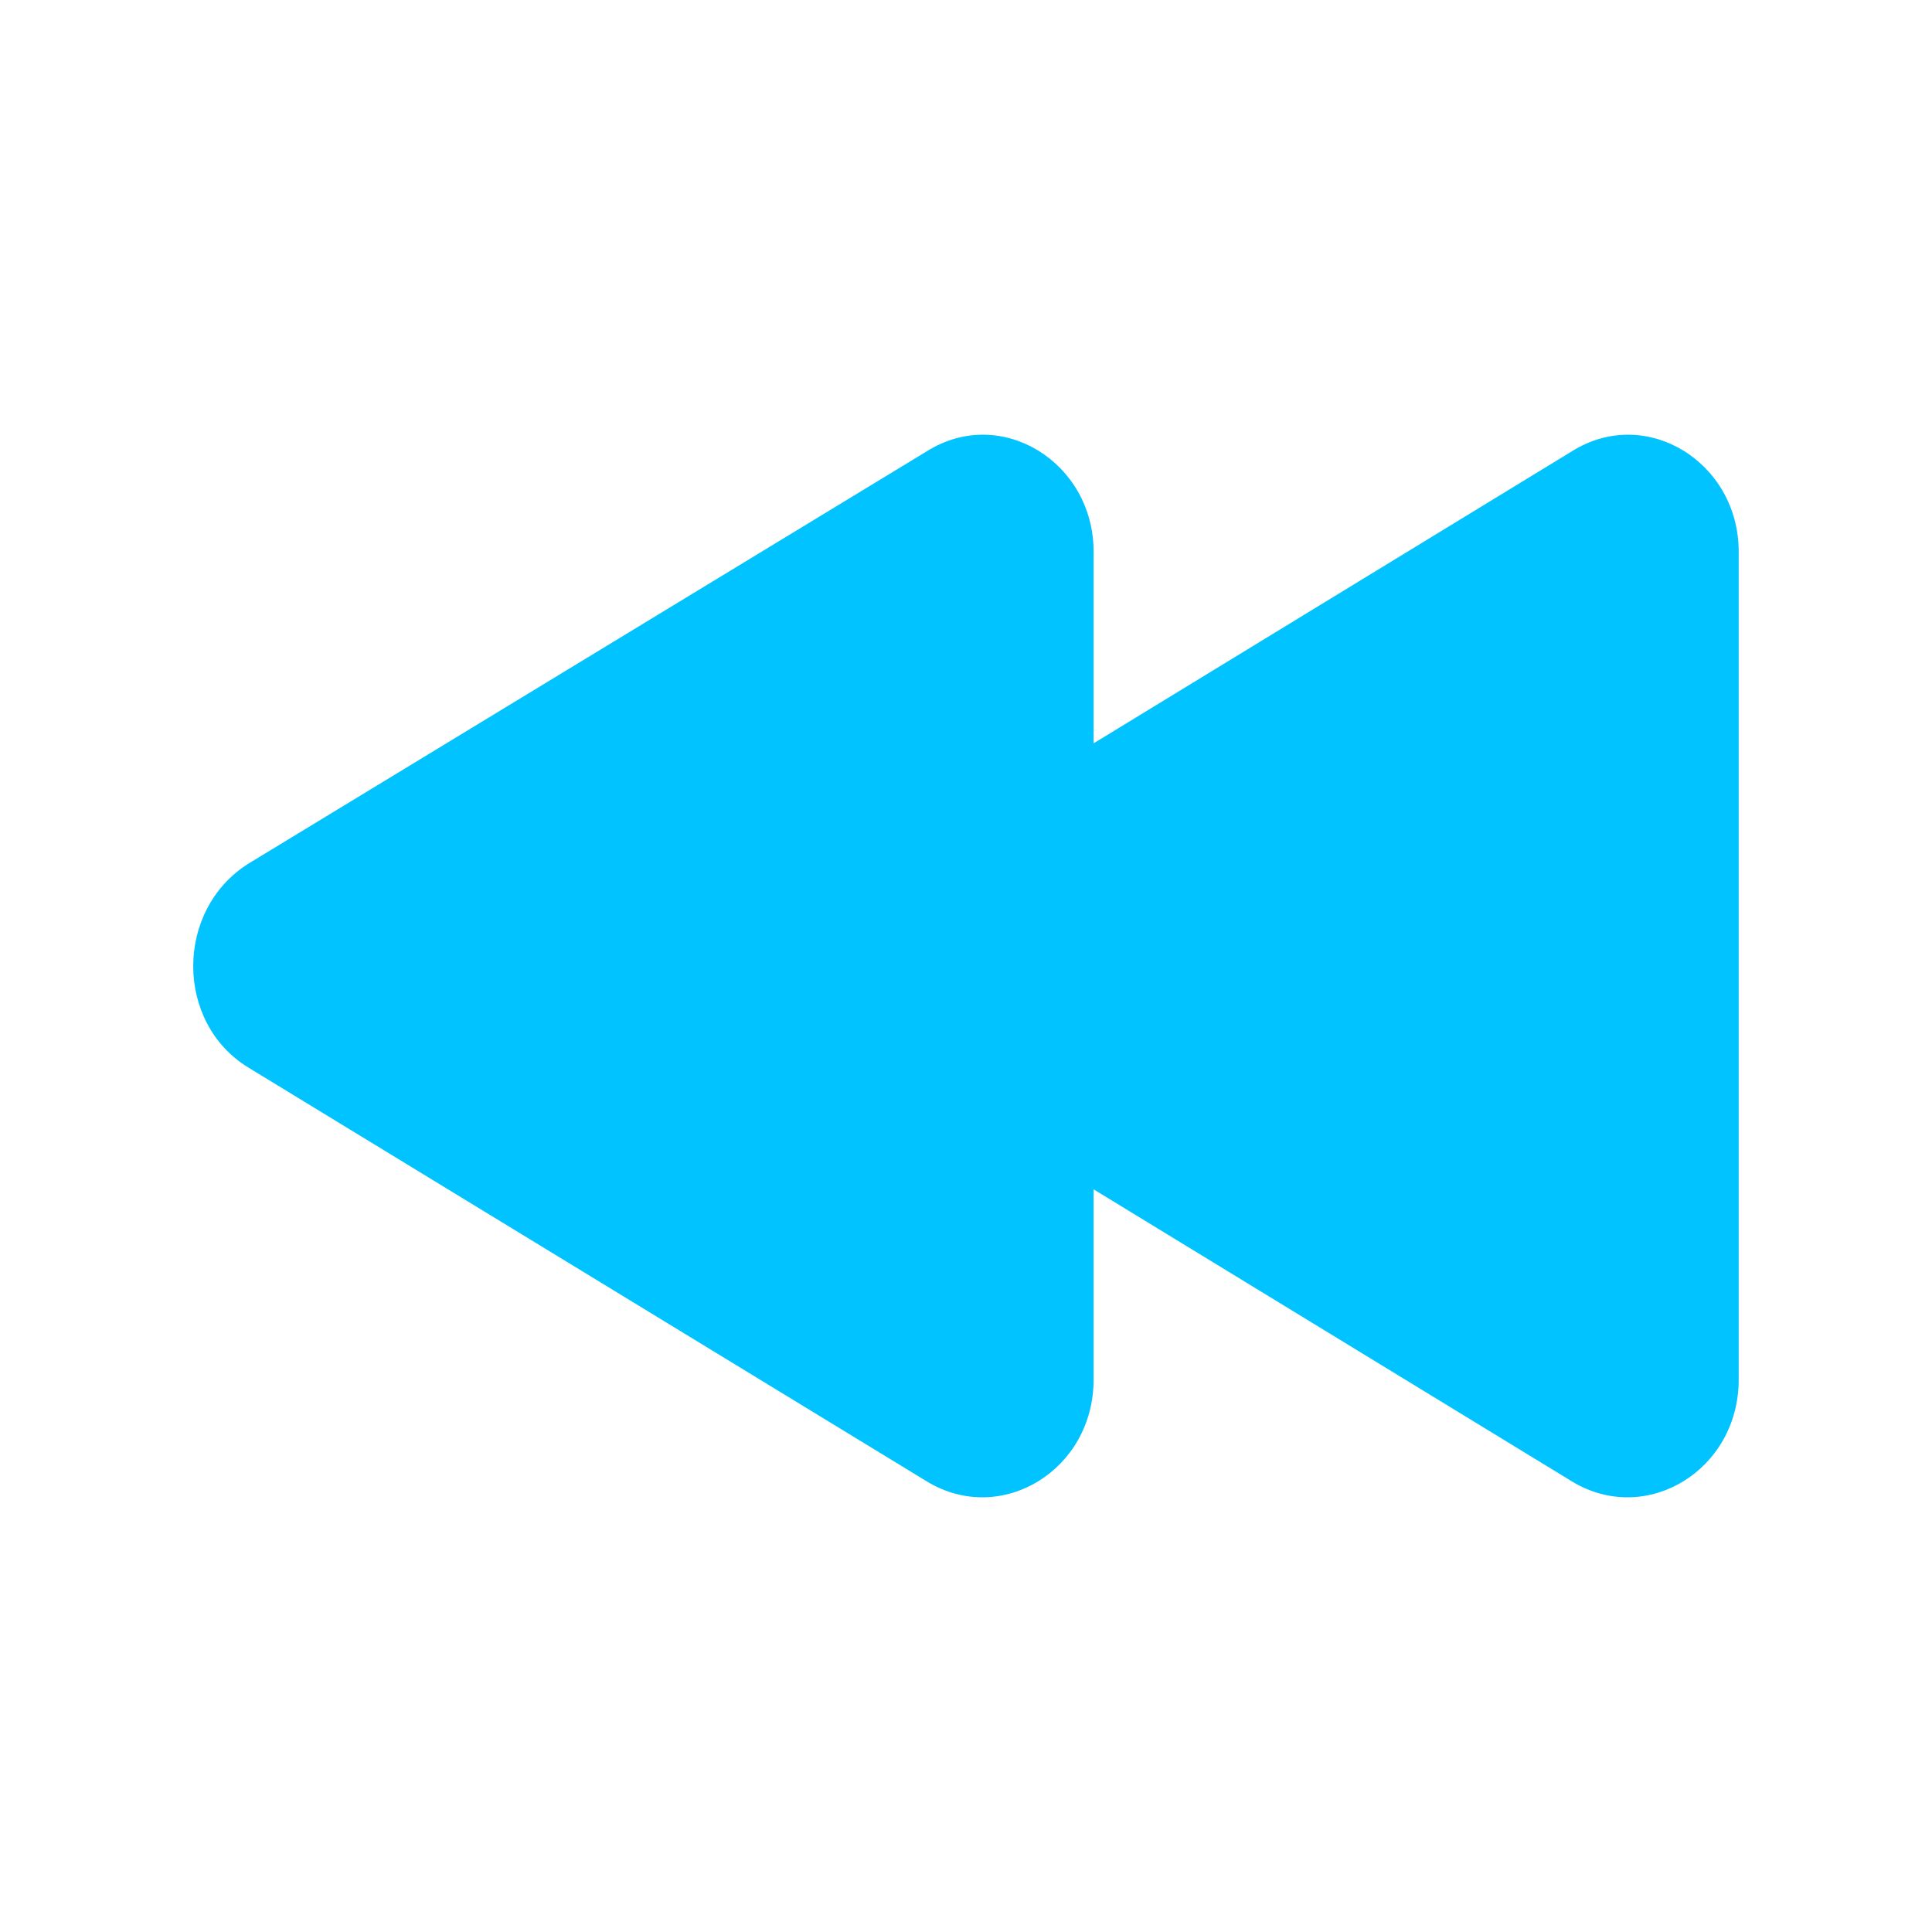
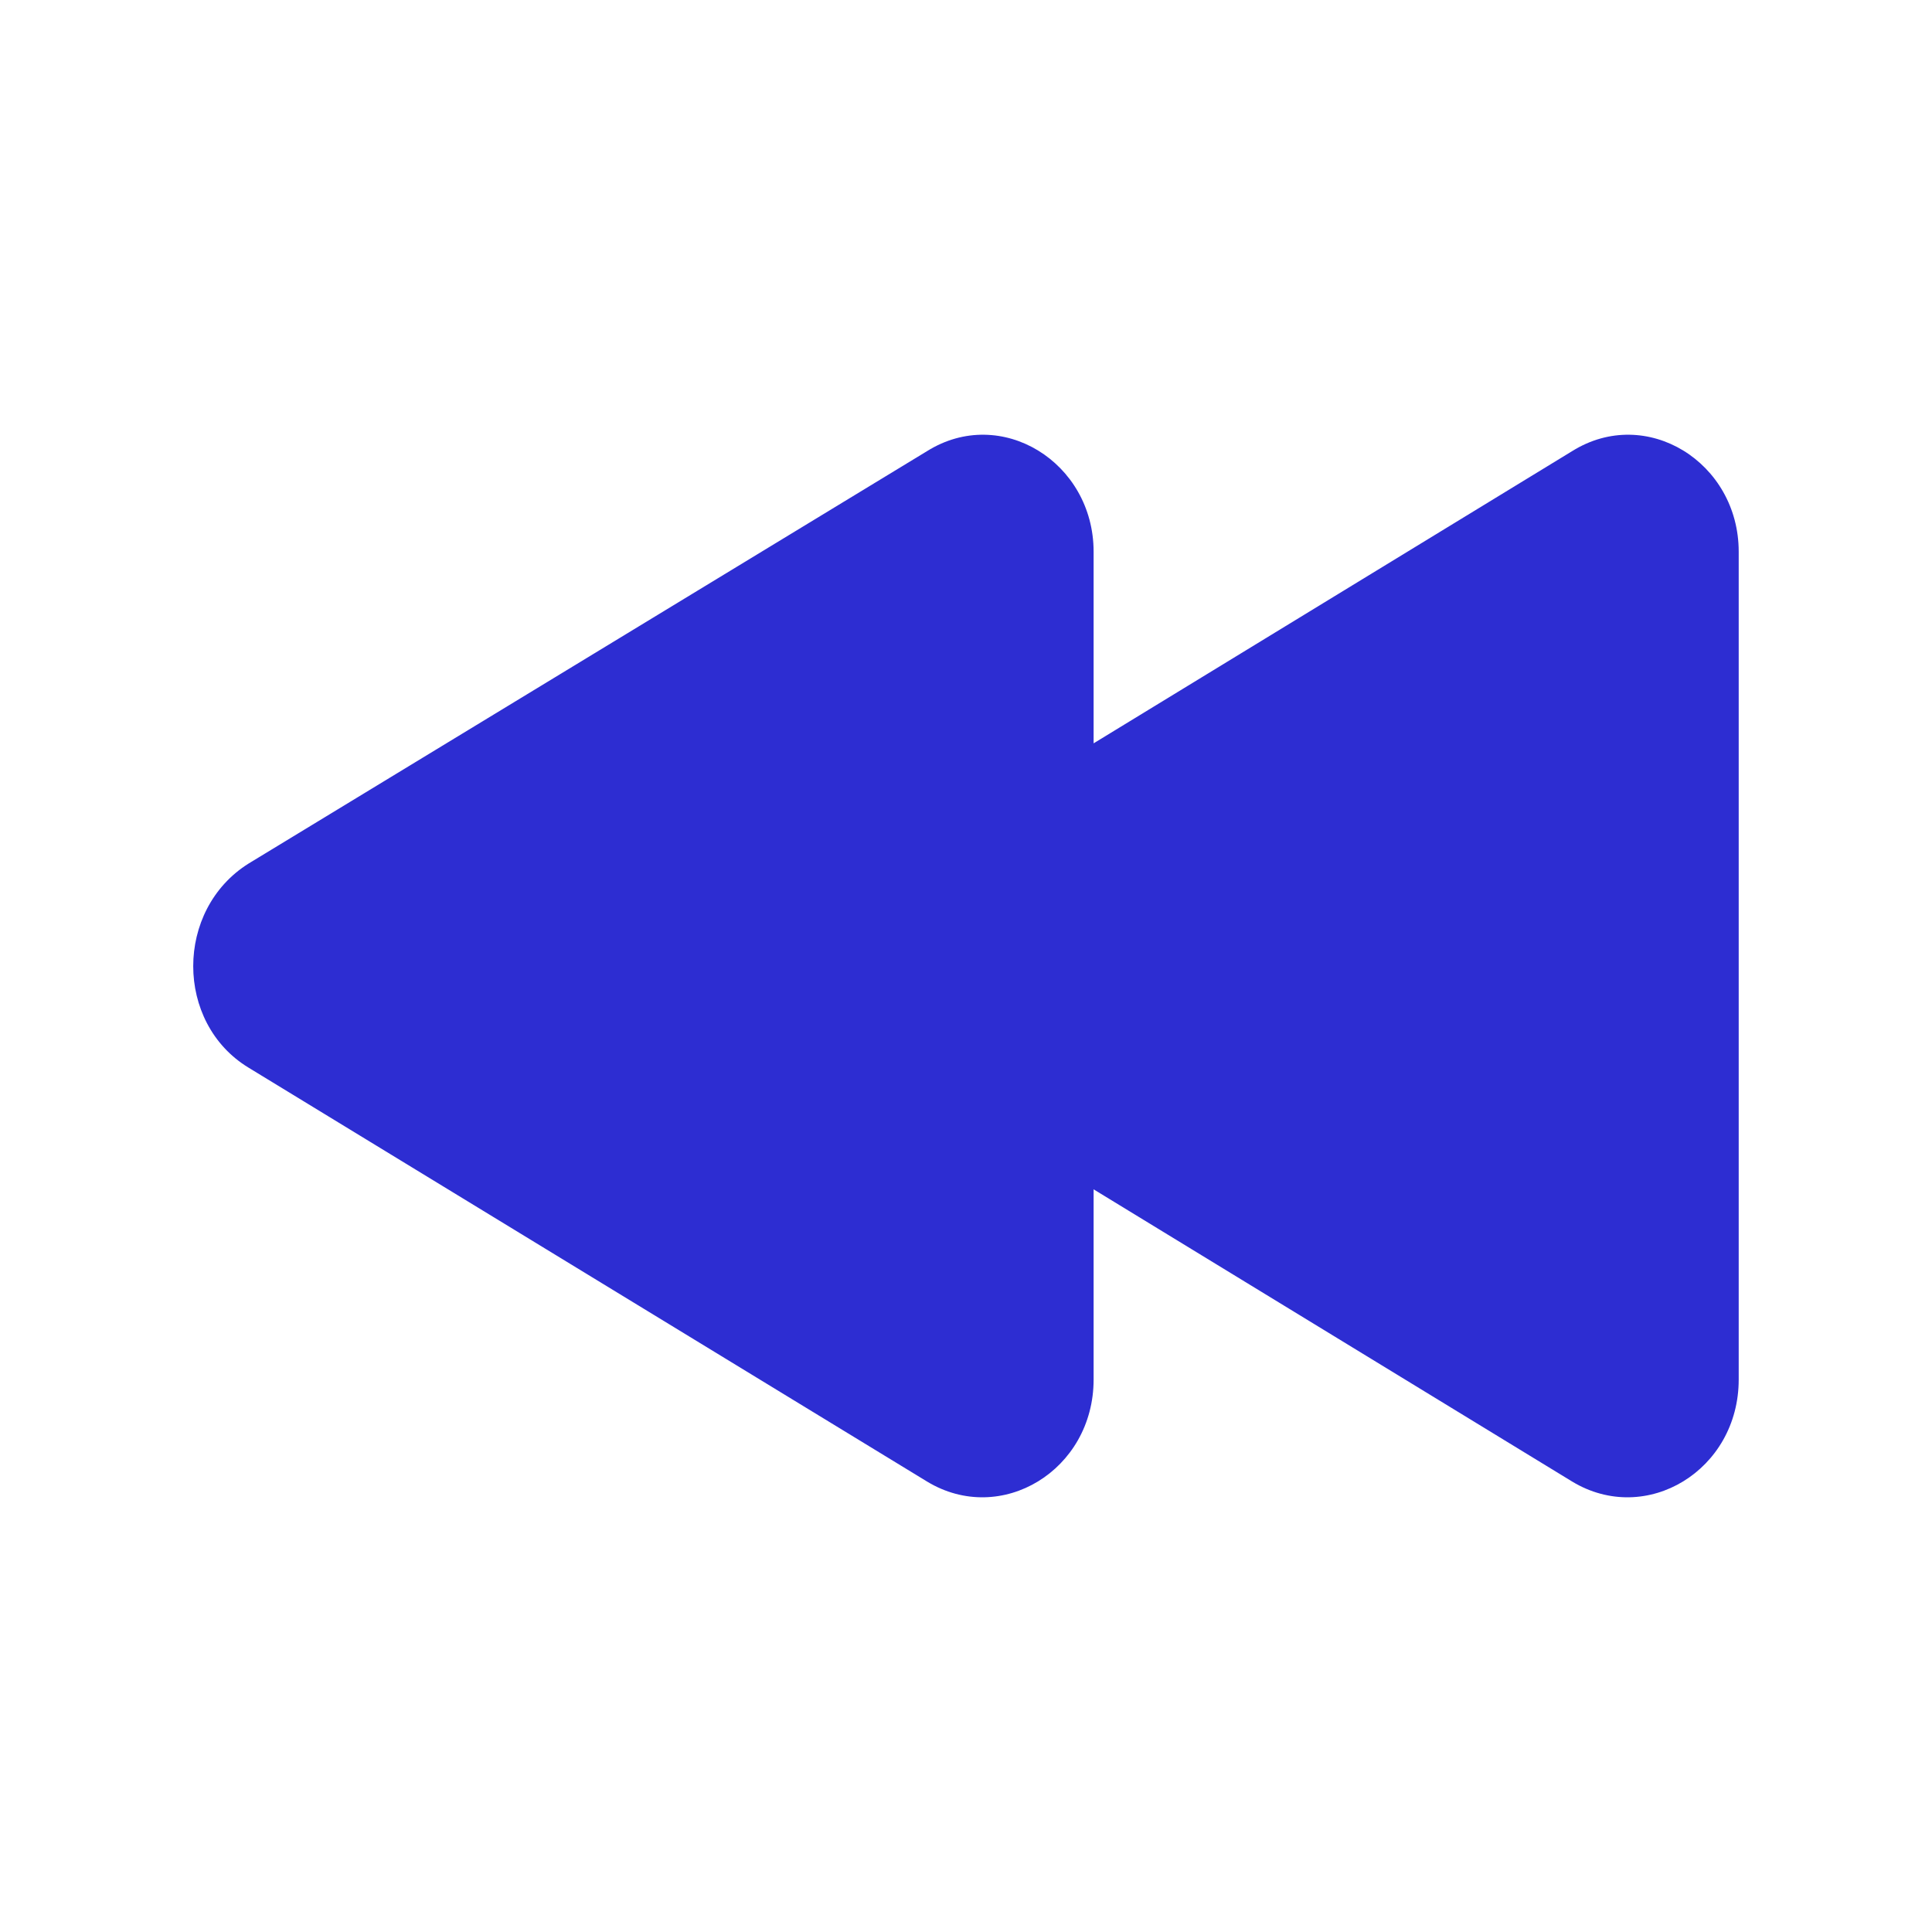
<svg xmlns="http://www.w3.org/2000/svg" width="20px" height="20px" viewBox="0 0 20 20" version="1.1">
  <defs />
  <g id="Page-1" stroke="none" stroke-width="1" fill="none" fill-rule="evenodd">
-     <g id="slower" fill="#00c3ff">
+     <g id="slower" fill="#2D2DD2">
      <path d="M2.574,8.939 L9.597,4.67 C10.363,4.191 11.321,4.785 11.321,5.711 L11.321,7.695 L16.275,4.67 C17.042,4.191 17.999,4.785 17.999,5.711 L17.999,14.281 C17.999,15.22 17.042,15.801 16.275,15.337 L11.321,12.312 L11.321,14.281 C11.321,15.22 10.363,15.801 9.597,15.337 L2.574,11.053 C1.809,10.589 1.809,9.418 2.574,8.939" />
    </g>
  </g>
</svg>
